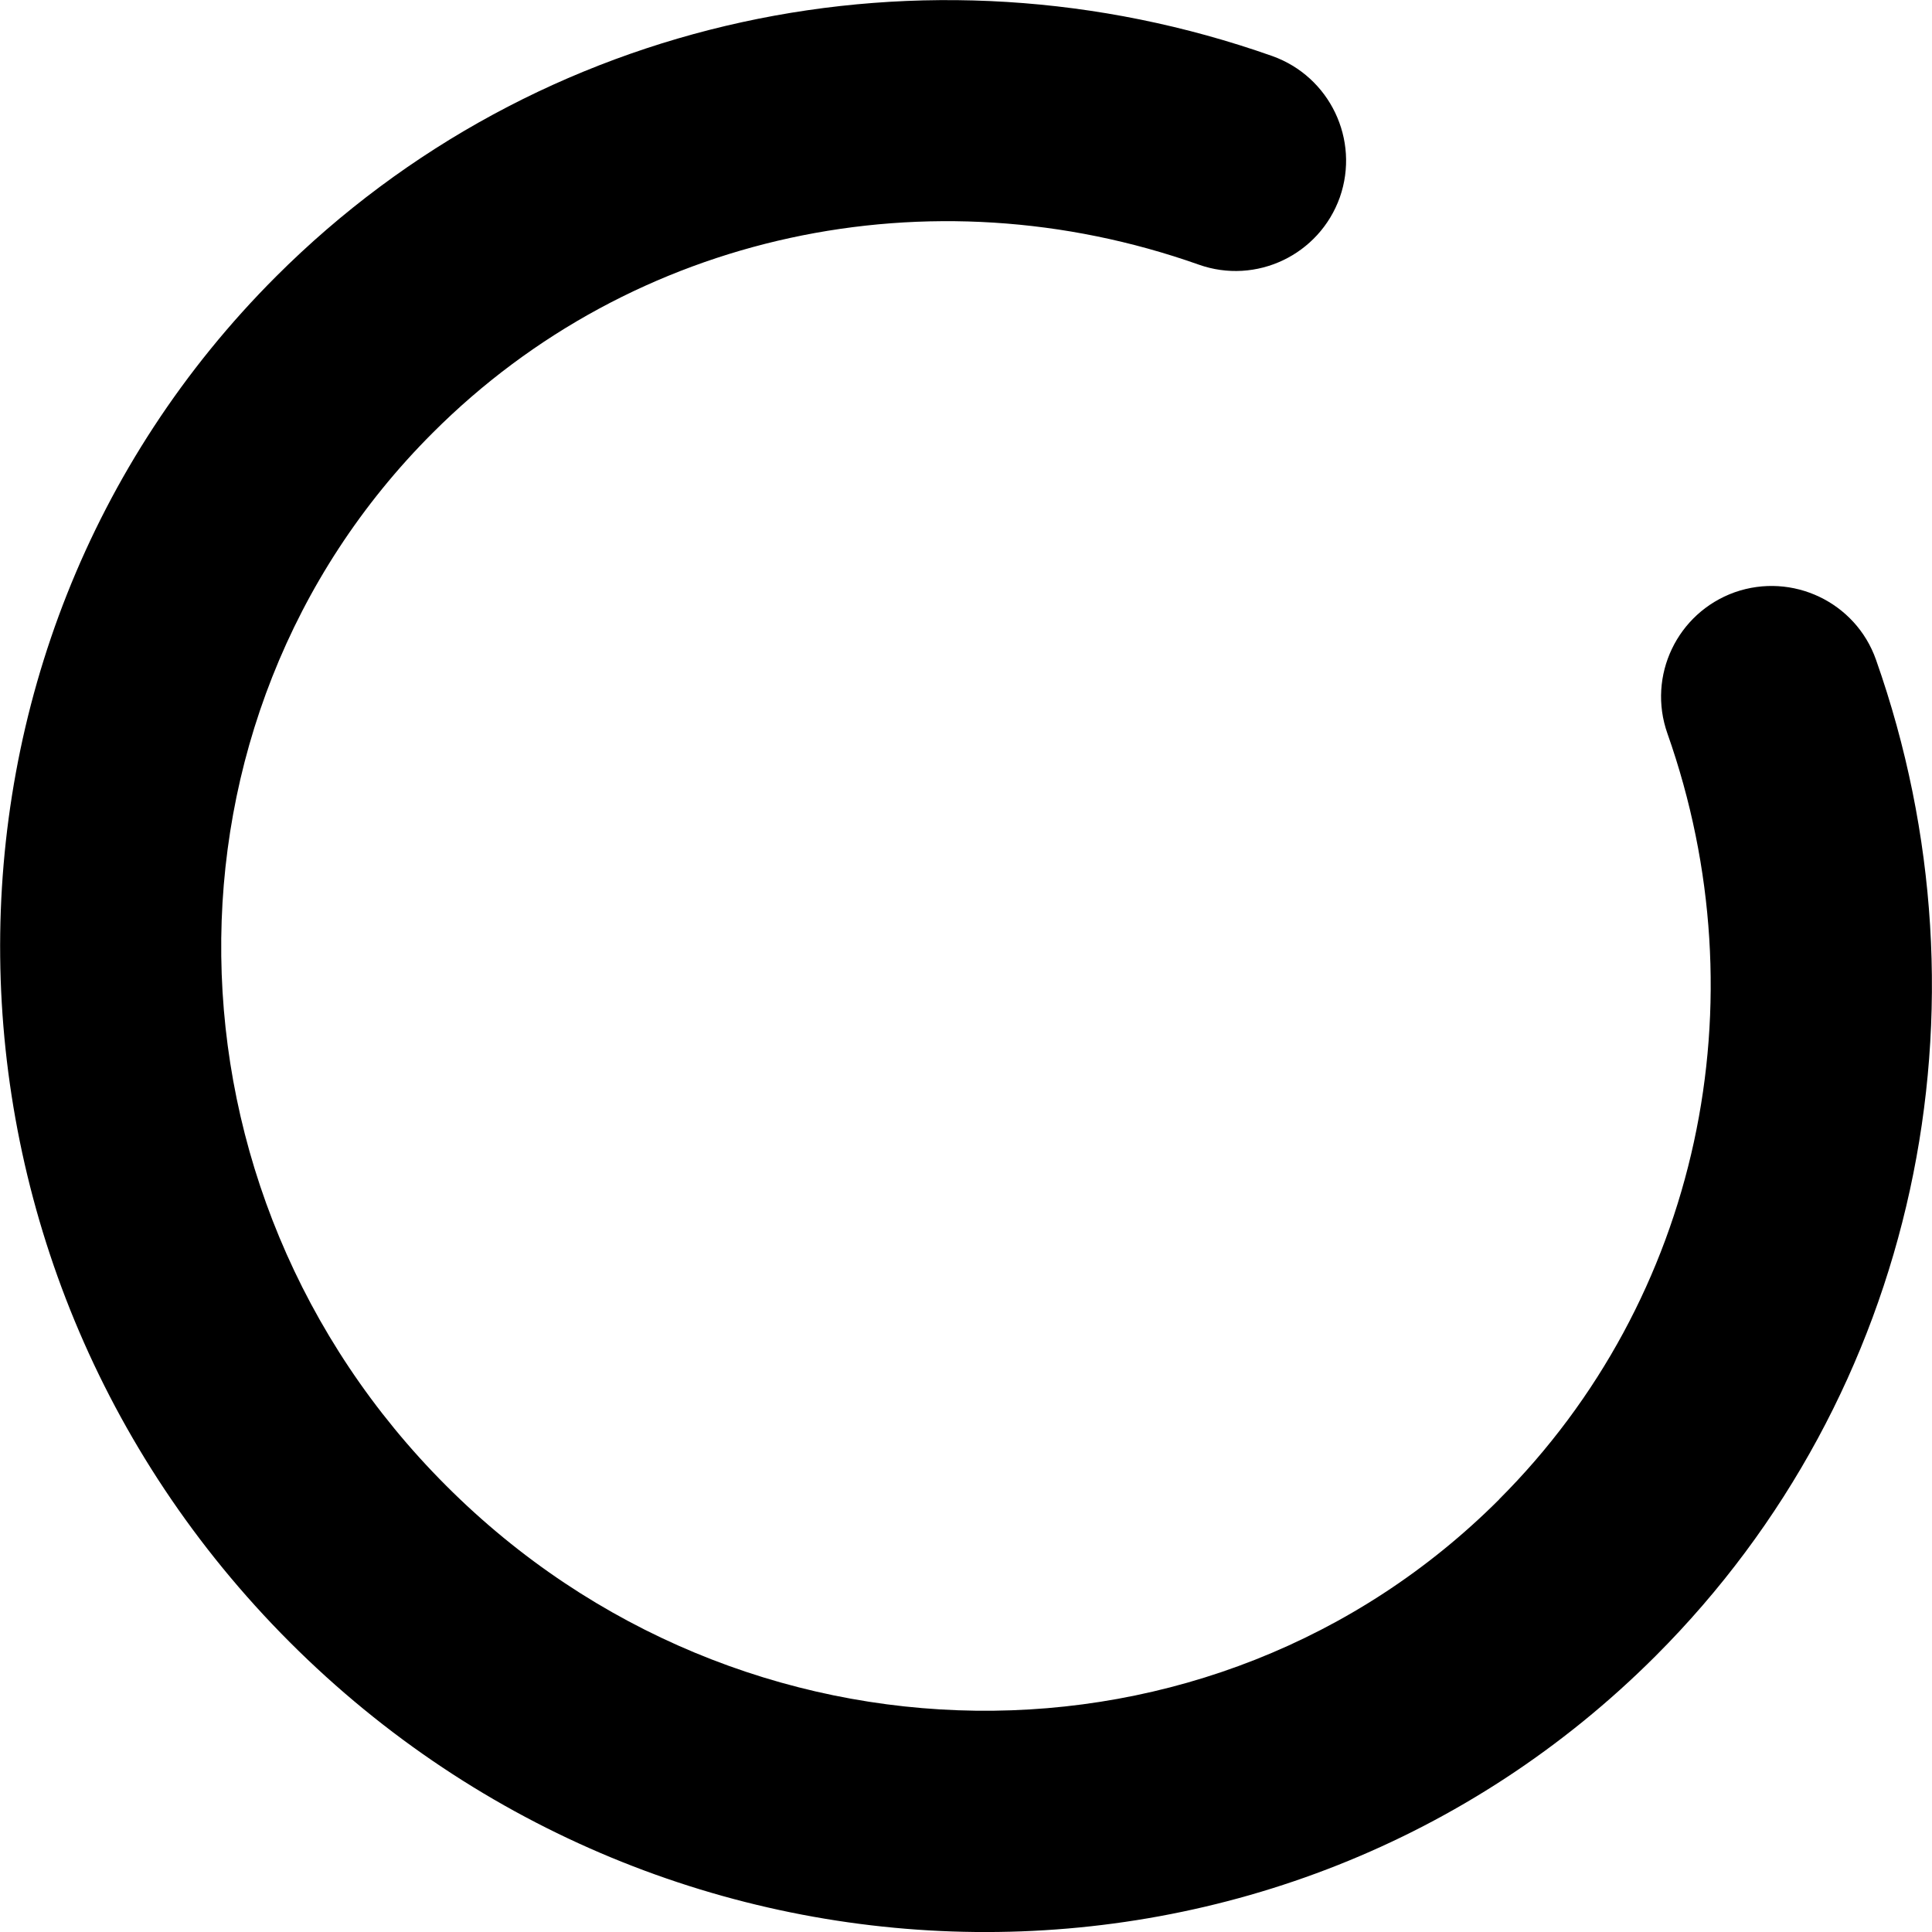
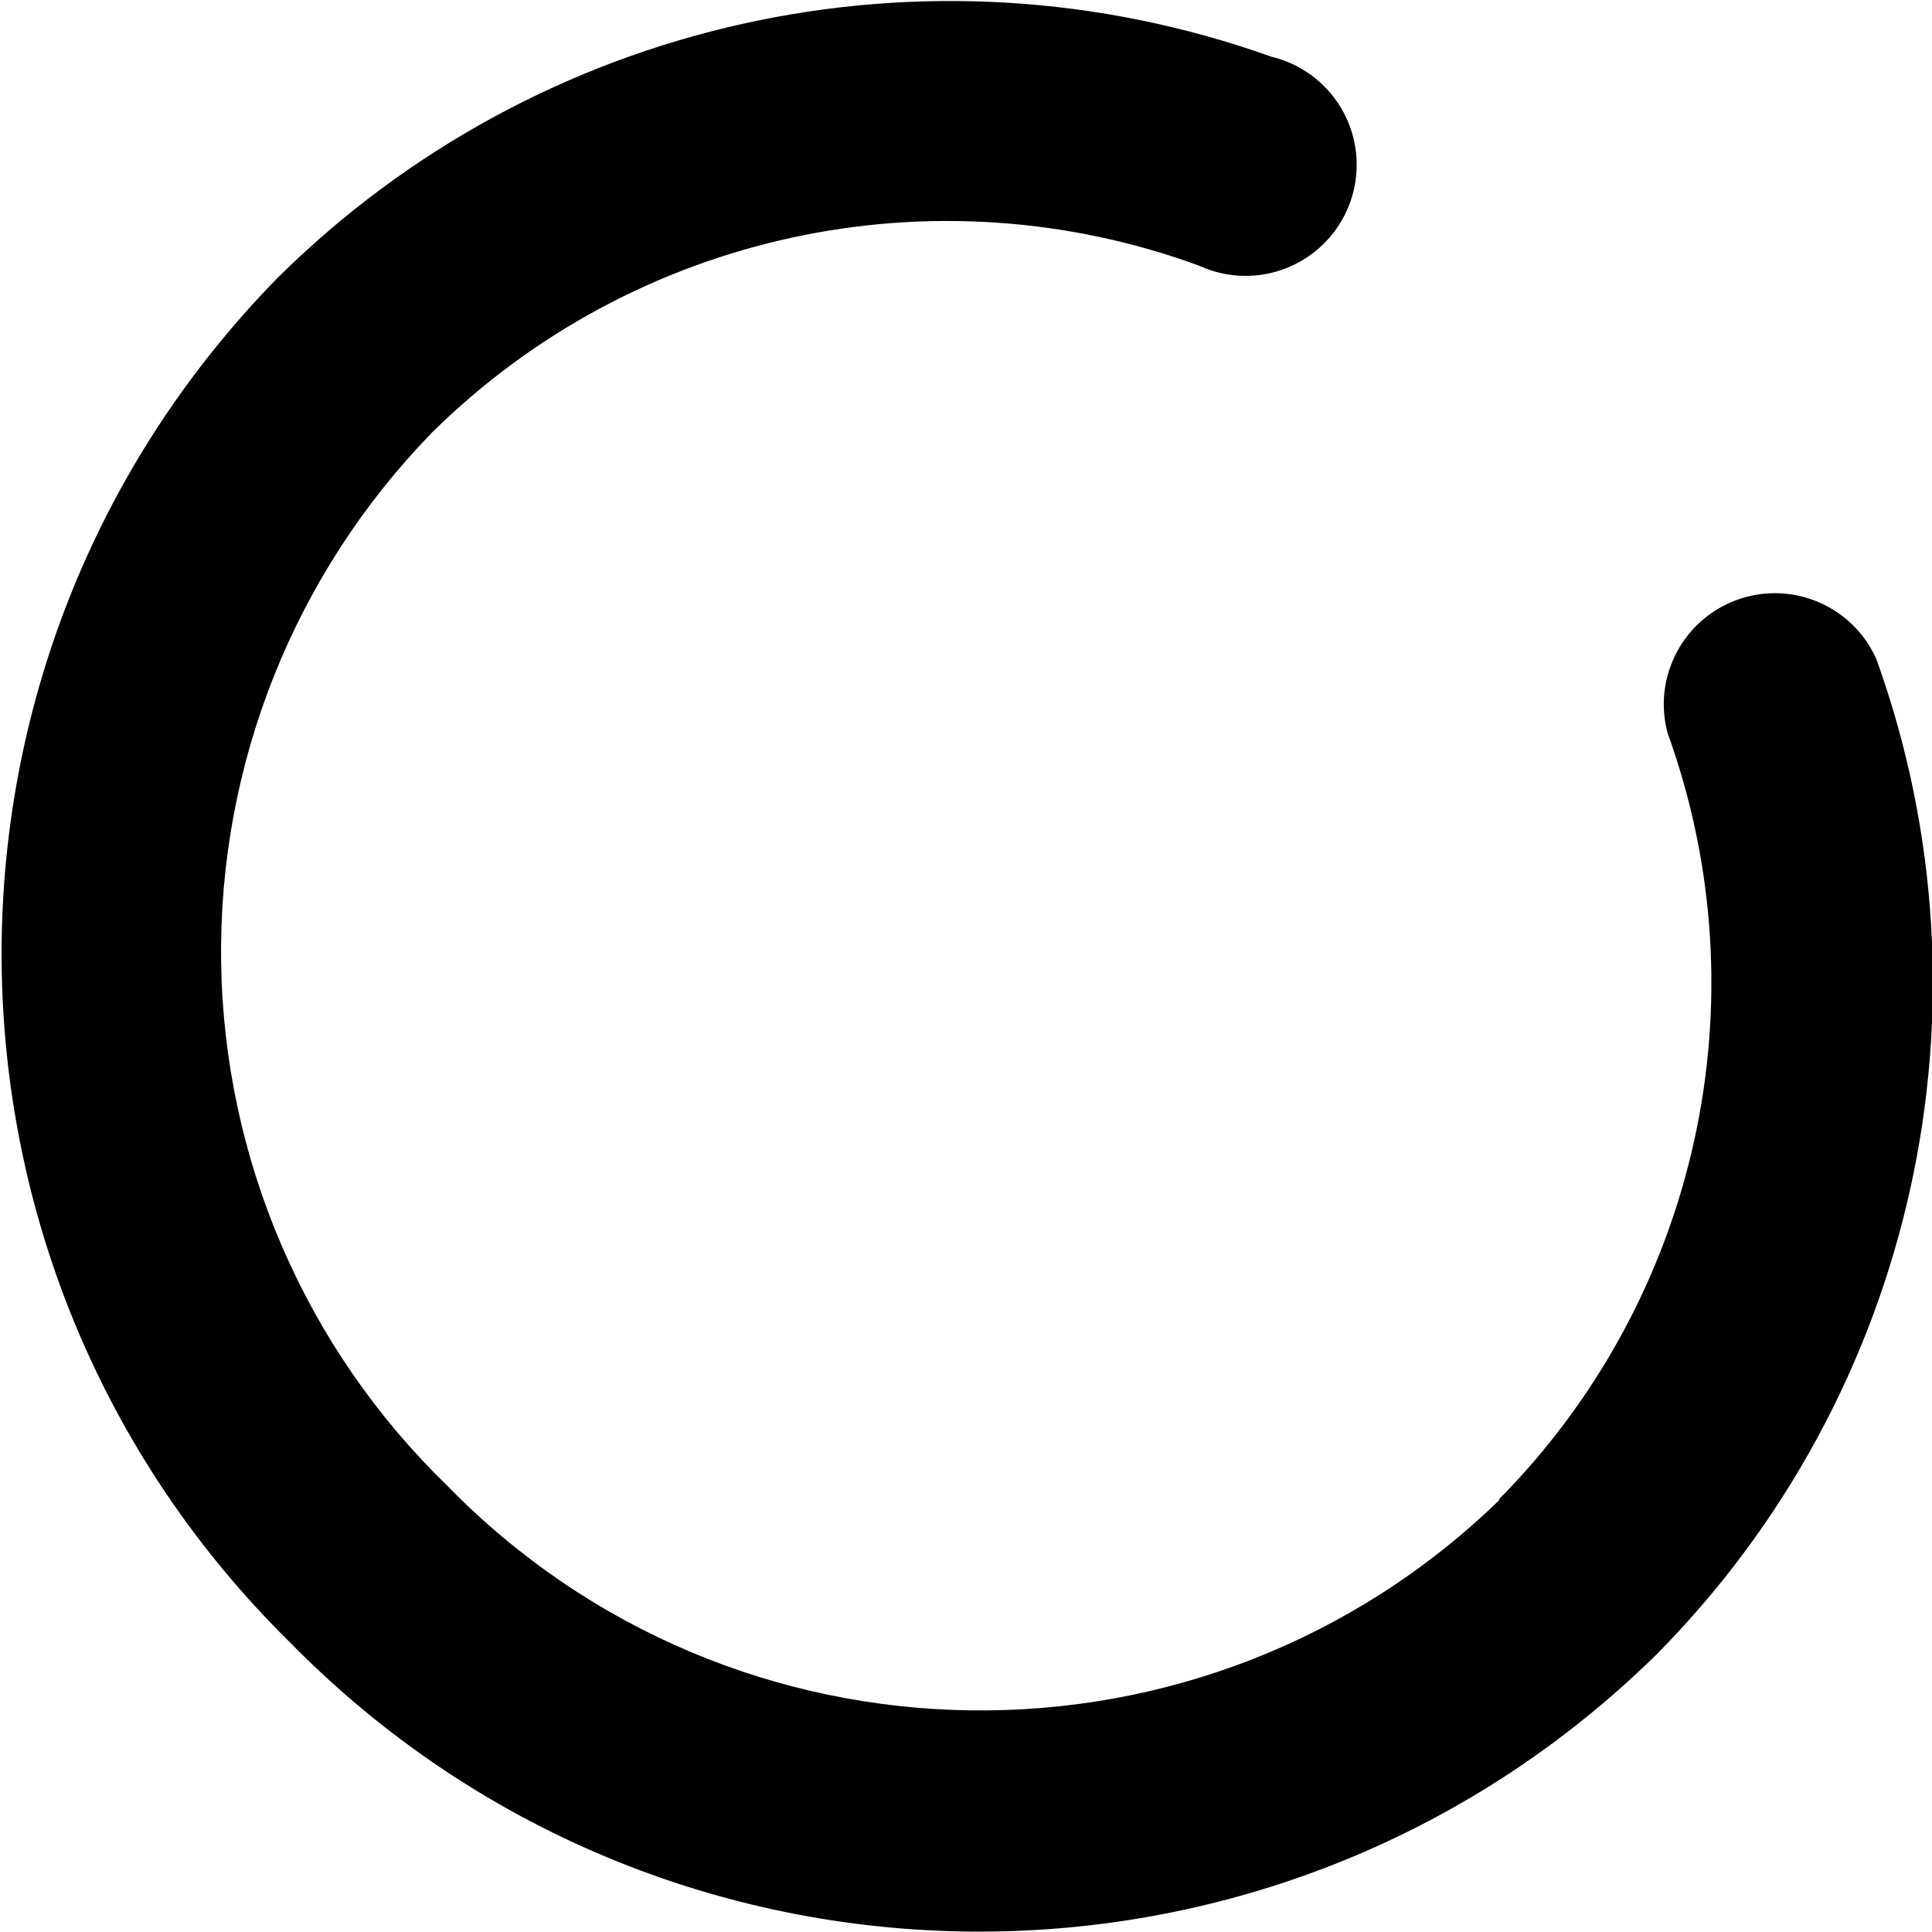
<svg xmlns="http://www.w3.org/2000/svg" width="16" height="16" viewBox="0 0 16 16">
-   <path d="M12.416 12.417c-2.374 2.375-6.28 2.33-8.72-.112-2.444-2.442-2.488-6.347-.113-8.72 1.658-1.66 4.12-2.18 6.343-1.394.477.17 1-.08 1.17-.557.167-.477-.083-1-.56-1.17C7.658-.552 4.453.124 2.286 2.29-.808 5.384-.75 10.448 2.4 13.6c3.15 3.152 8.216 3.21 11.312.113 2.165-2.166 2.84-5.37 1.824-8.25-.168-.476-.692-.726-1.17-.558-.476.17-.726.692-.557 1.17.784 2.222.265 4.684-1.394 6.342z" />
+   <path transform="rotate(0 8 8)" d="M12.42 12.42a6.17 6.17 0 0 1-8.72-.12 6.16 6.16 0 0 1-.12-8.72A6.07 6.07 0 0 1 9.93 2.2a.92.92 0 1 0 .6-1.73A7.91 7.91 0 0 0 2.3 2.3 8 8 0 0 0 2.4 13.6a8 8 0 0 0 11.31.11 7.91 7.91 0 0 0 1.83-8.25.92.92 0 0 0-1.73.61 6.08 6.08 0 0 1-1.4 6.35z">
+     <animateTransform attributeName="transform" attributeType="XML" type="rotate" from="0 8 8" to="360 8 8" dur="1s" repeatCount="indefinite" />
+   </path>
</svg>
